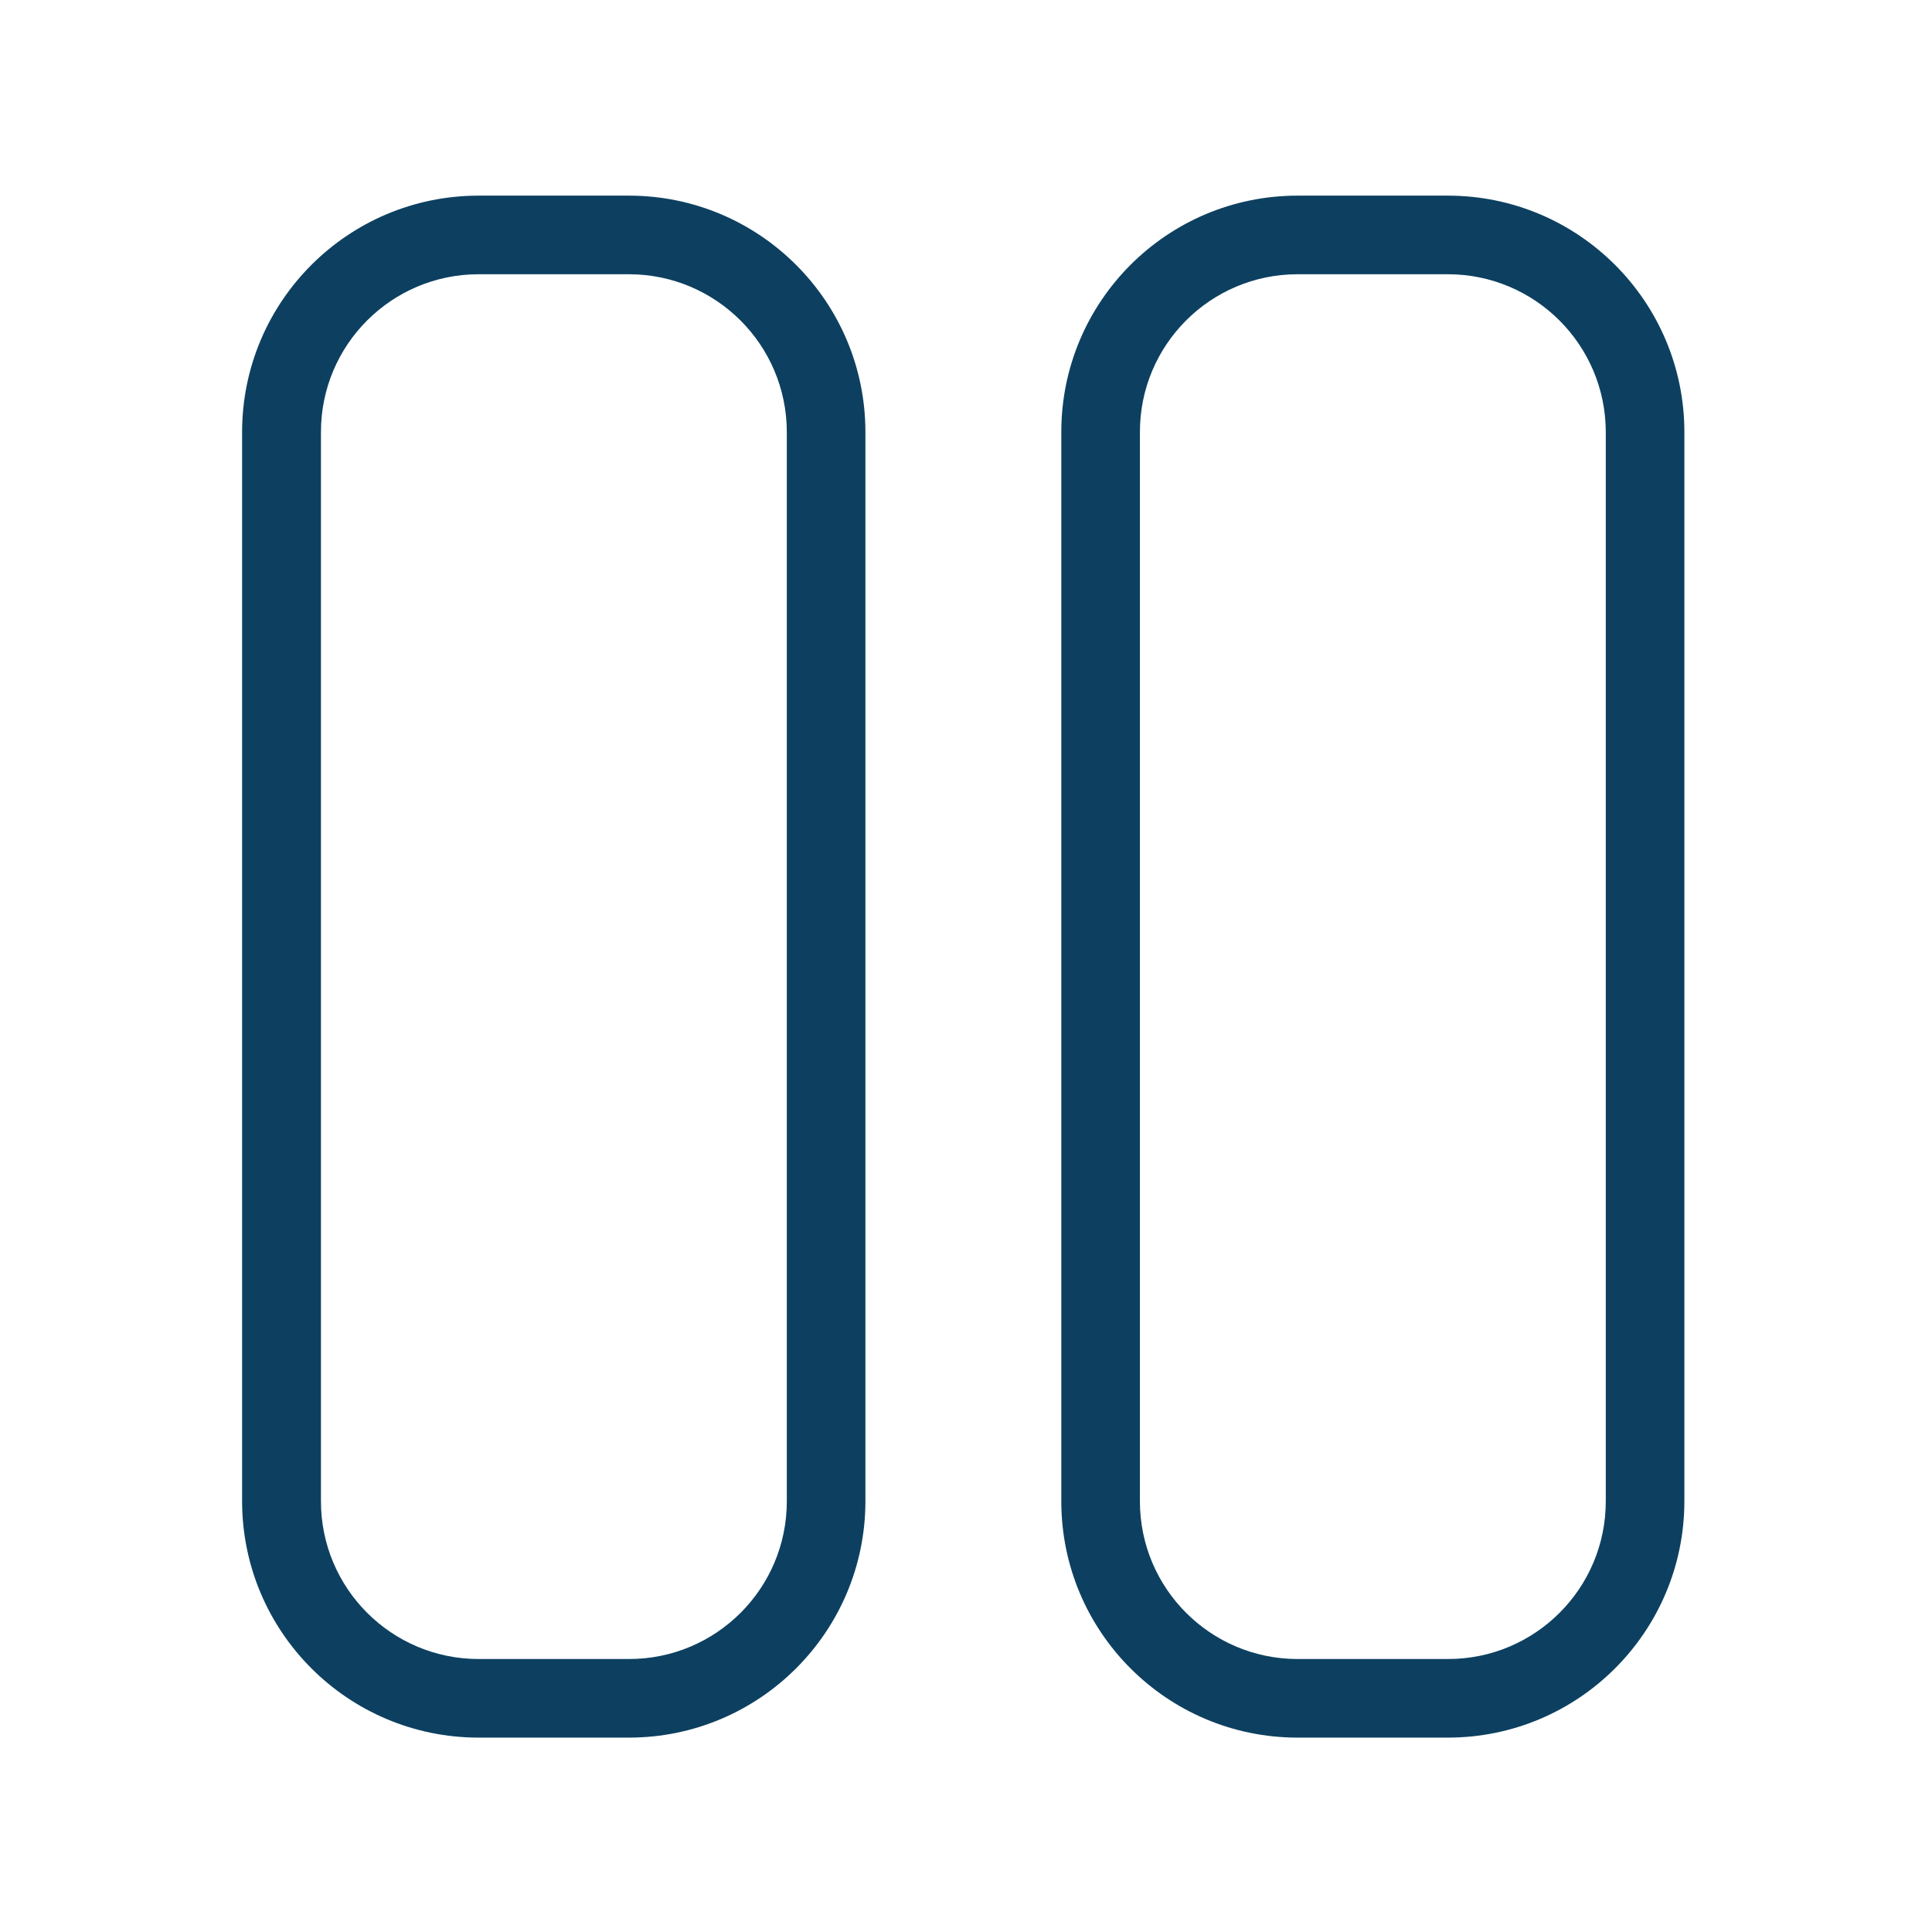
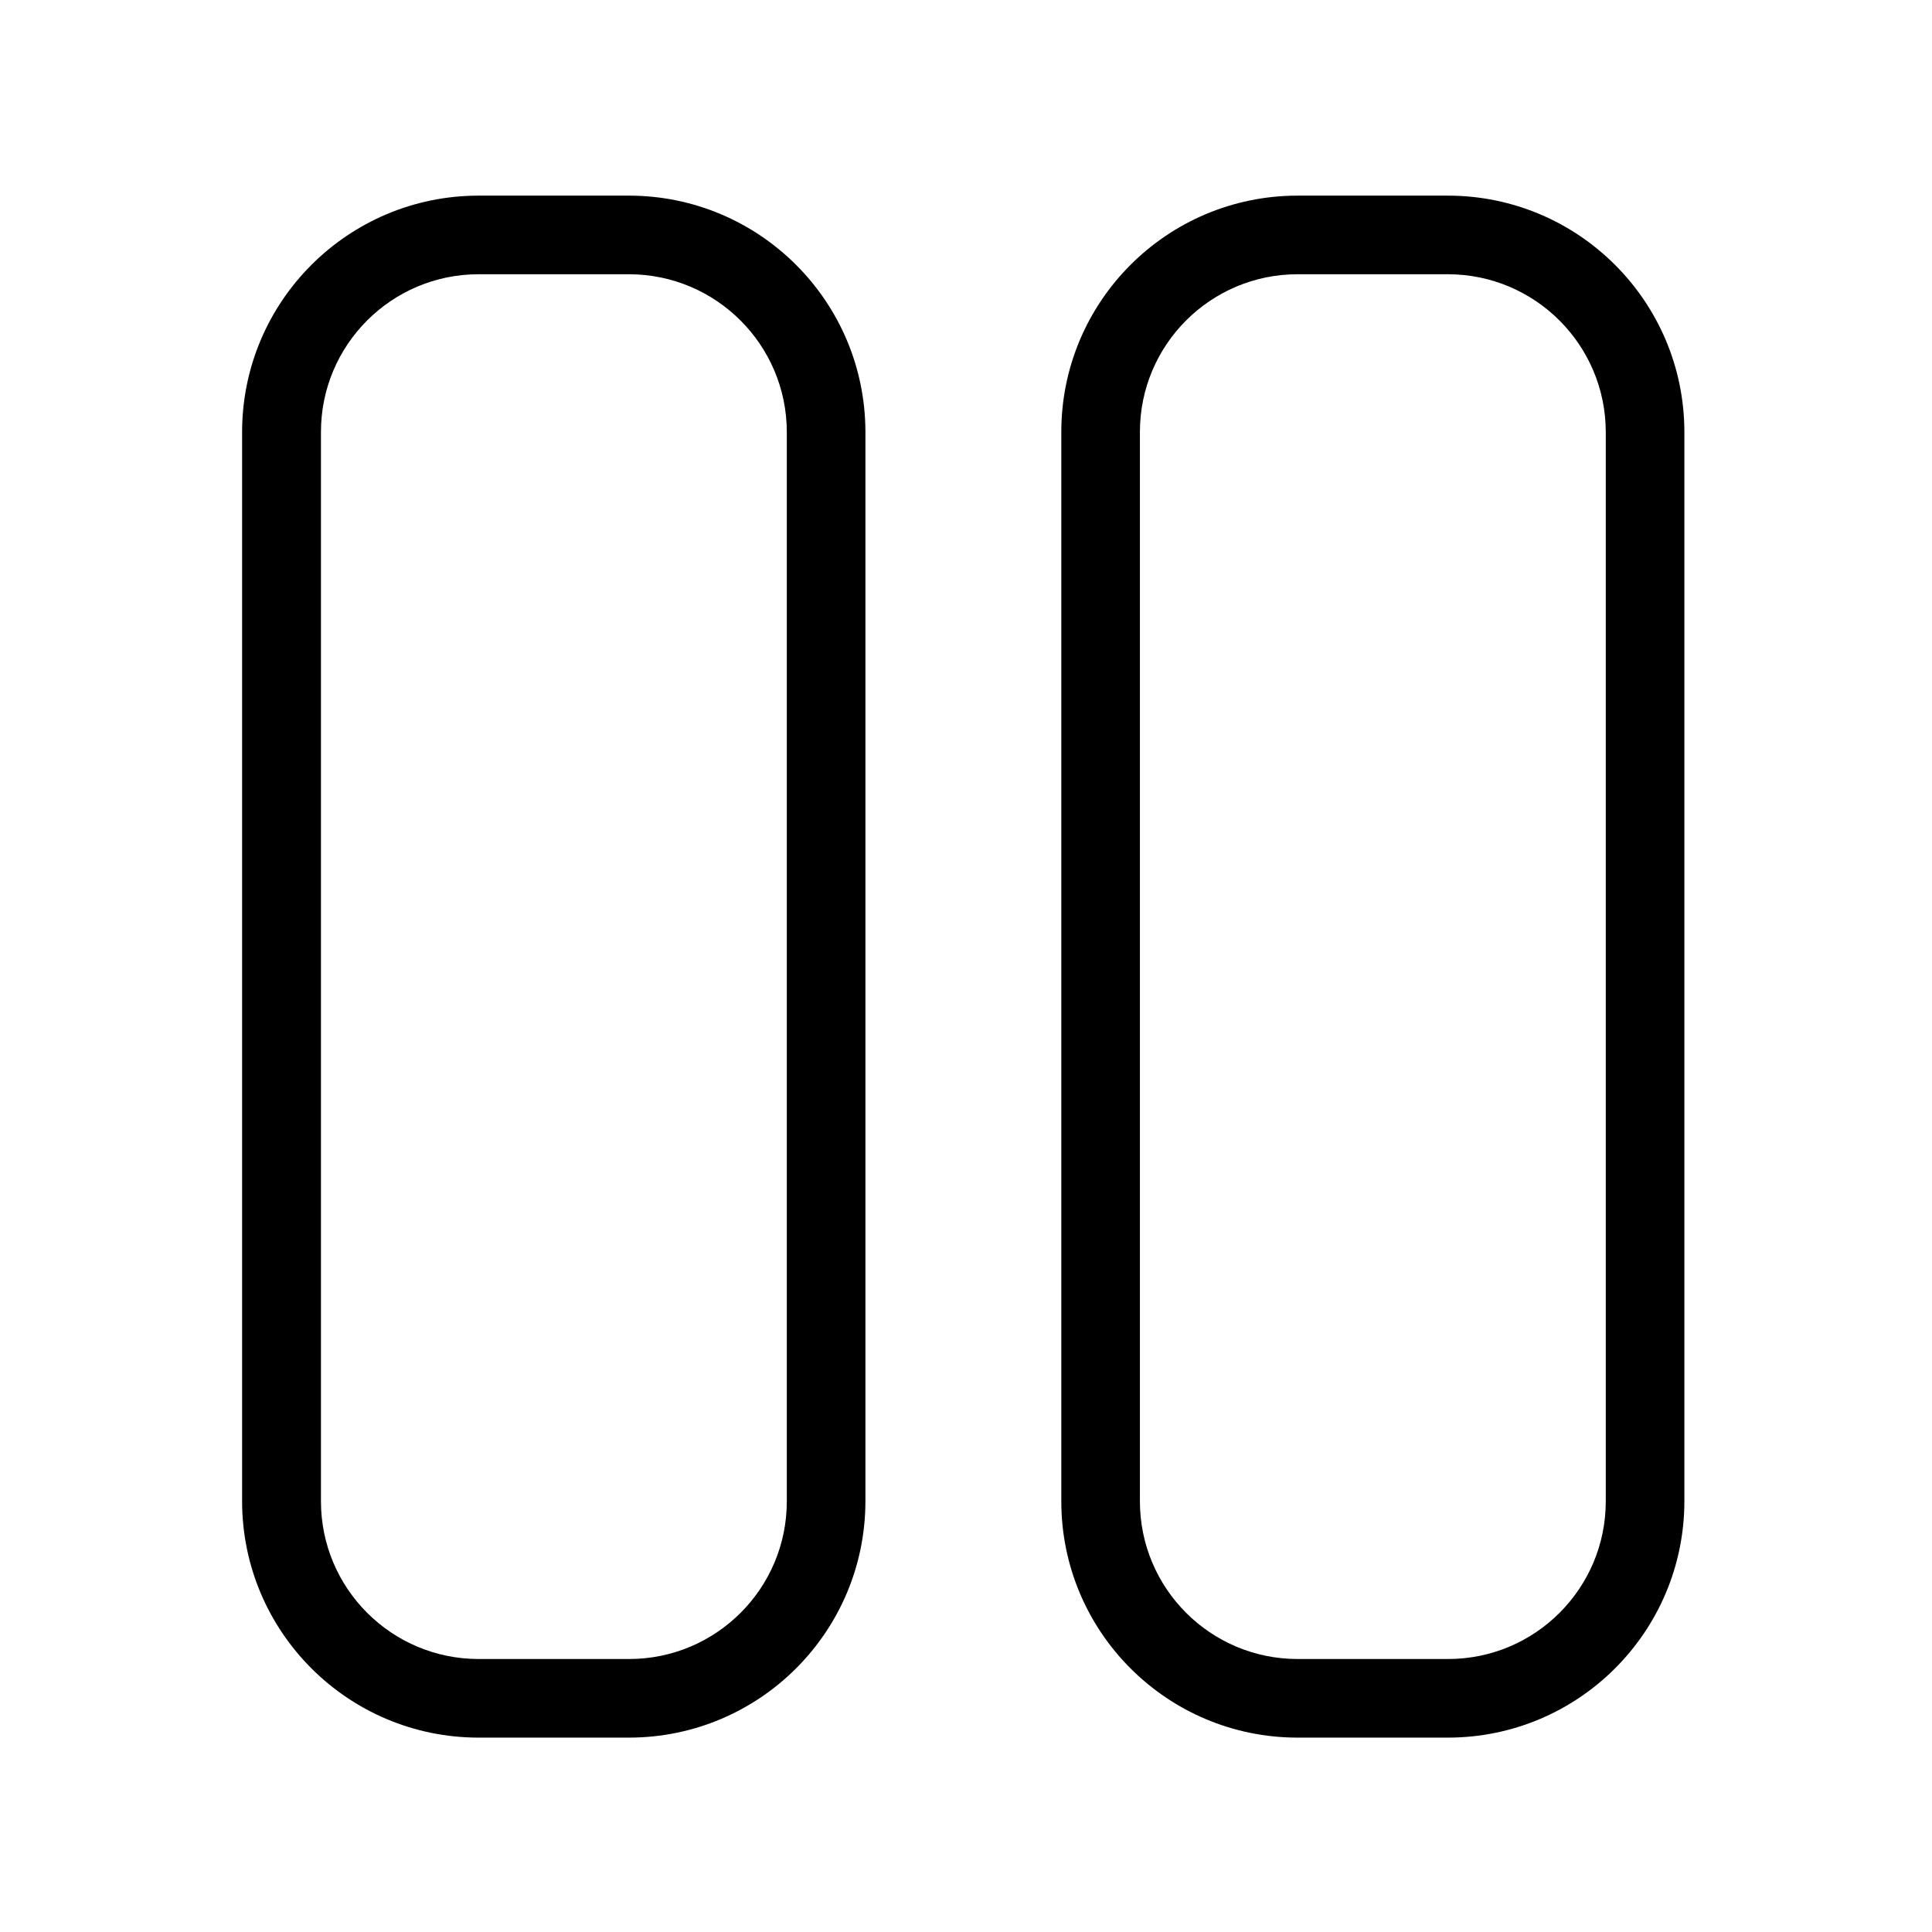
<svg xmlns="http://www.w3.org/2000/svg" id="Layer_1" data-name="Layer 1" viewBox="0 0 76.93 76.93">
-   <defs>
-     <style>.cls-1{fill:#0d4060;}</style>
+   <defs fill="#000000">
+     <style>.cls-1{fill:#000000;}</style>
  </defs>
-   <path class="cls-1" d="M25.05,69.19h-6a9.42,9.42,0,0,1-9.41-9.41V17.2a9.42,9.42,0,0,1,9.41-9.41h6a9.42,9.42,0,0,1,9.41,9.41V59.78A9.42,9.42,0,0,1,25.05,69.19Zm-6-58.27a6.28,6.28,0,0,0-6.27,6.28V59.78a6.28,6.28,0,0,0,6.27,6.28h6a6.28,6.28,0,0,0,6.28-6.28V17.2a6.29,6.29,0,0,0-6.28-6.28Z" />
-   <path class="cls-1" d="M57.66,69.19h-6a9.41,9.41,0,0,1-9.4-9.41V17.2a9.41,9.41,0,0,1,9.4-9.41h6a9.42,9.42,0,0,1,9.41,9.41V59.78A9.42,9.42,0,0,1,57.66,69.19Zm-6-58.27a6.28,6.28,0,0,0-6.27,6.28V59.78a6.28,6.28,0,0,0,6.27,6.28h6a6.28,6.28,0,0,0,6.28-6.28V17.2a6.29,6.29,0,0,0-6.28-6.28Z" />
+   <path class="cls-1" d="M25.05,69.19h-6a9.42,9.42,0,0,1-9.41-9.41V17.2a9.42,9.42,0,0,1,9.41-9.41h6a9.42,9.42,0,0,1,9.41,9.41V59.78A9.42,9.42,0,0,1,25.05,69.19Zm-6-58.27a6.28,6.28,0,0,0-6.27,6.28V59.78a6.28,6.28,0,0,0,6.27,6.28h6a6.28,6.28,0,0,0,6.28-6.28V17.2a6.29,6.29,0,0,0-6.28-6.28Z" fill="#000000" />
+   <path class="cls-1" d="M57.66,69.19h-6a9.41,9.41,0,0,1-9.4-9.41V17.2a9.41,9.41,0,0,1,9.4-9.41h6a9.42,9.42,0,0,1,9.41,9.41V59.78A9.42,9.42,0,0,1,57.66,69.19Zm-6-58.27a6.28,6.28,0,0,0-6.27,6.28V59.78a6.28,6.28,0,0,0,6.27,6.28h6a6.28,6.28,0,0,0,6.28-6.28V17.2a6.29,6.29,0,0,0-6.28-6.28Z" fill="#000000" />
</svg>
